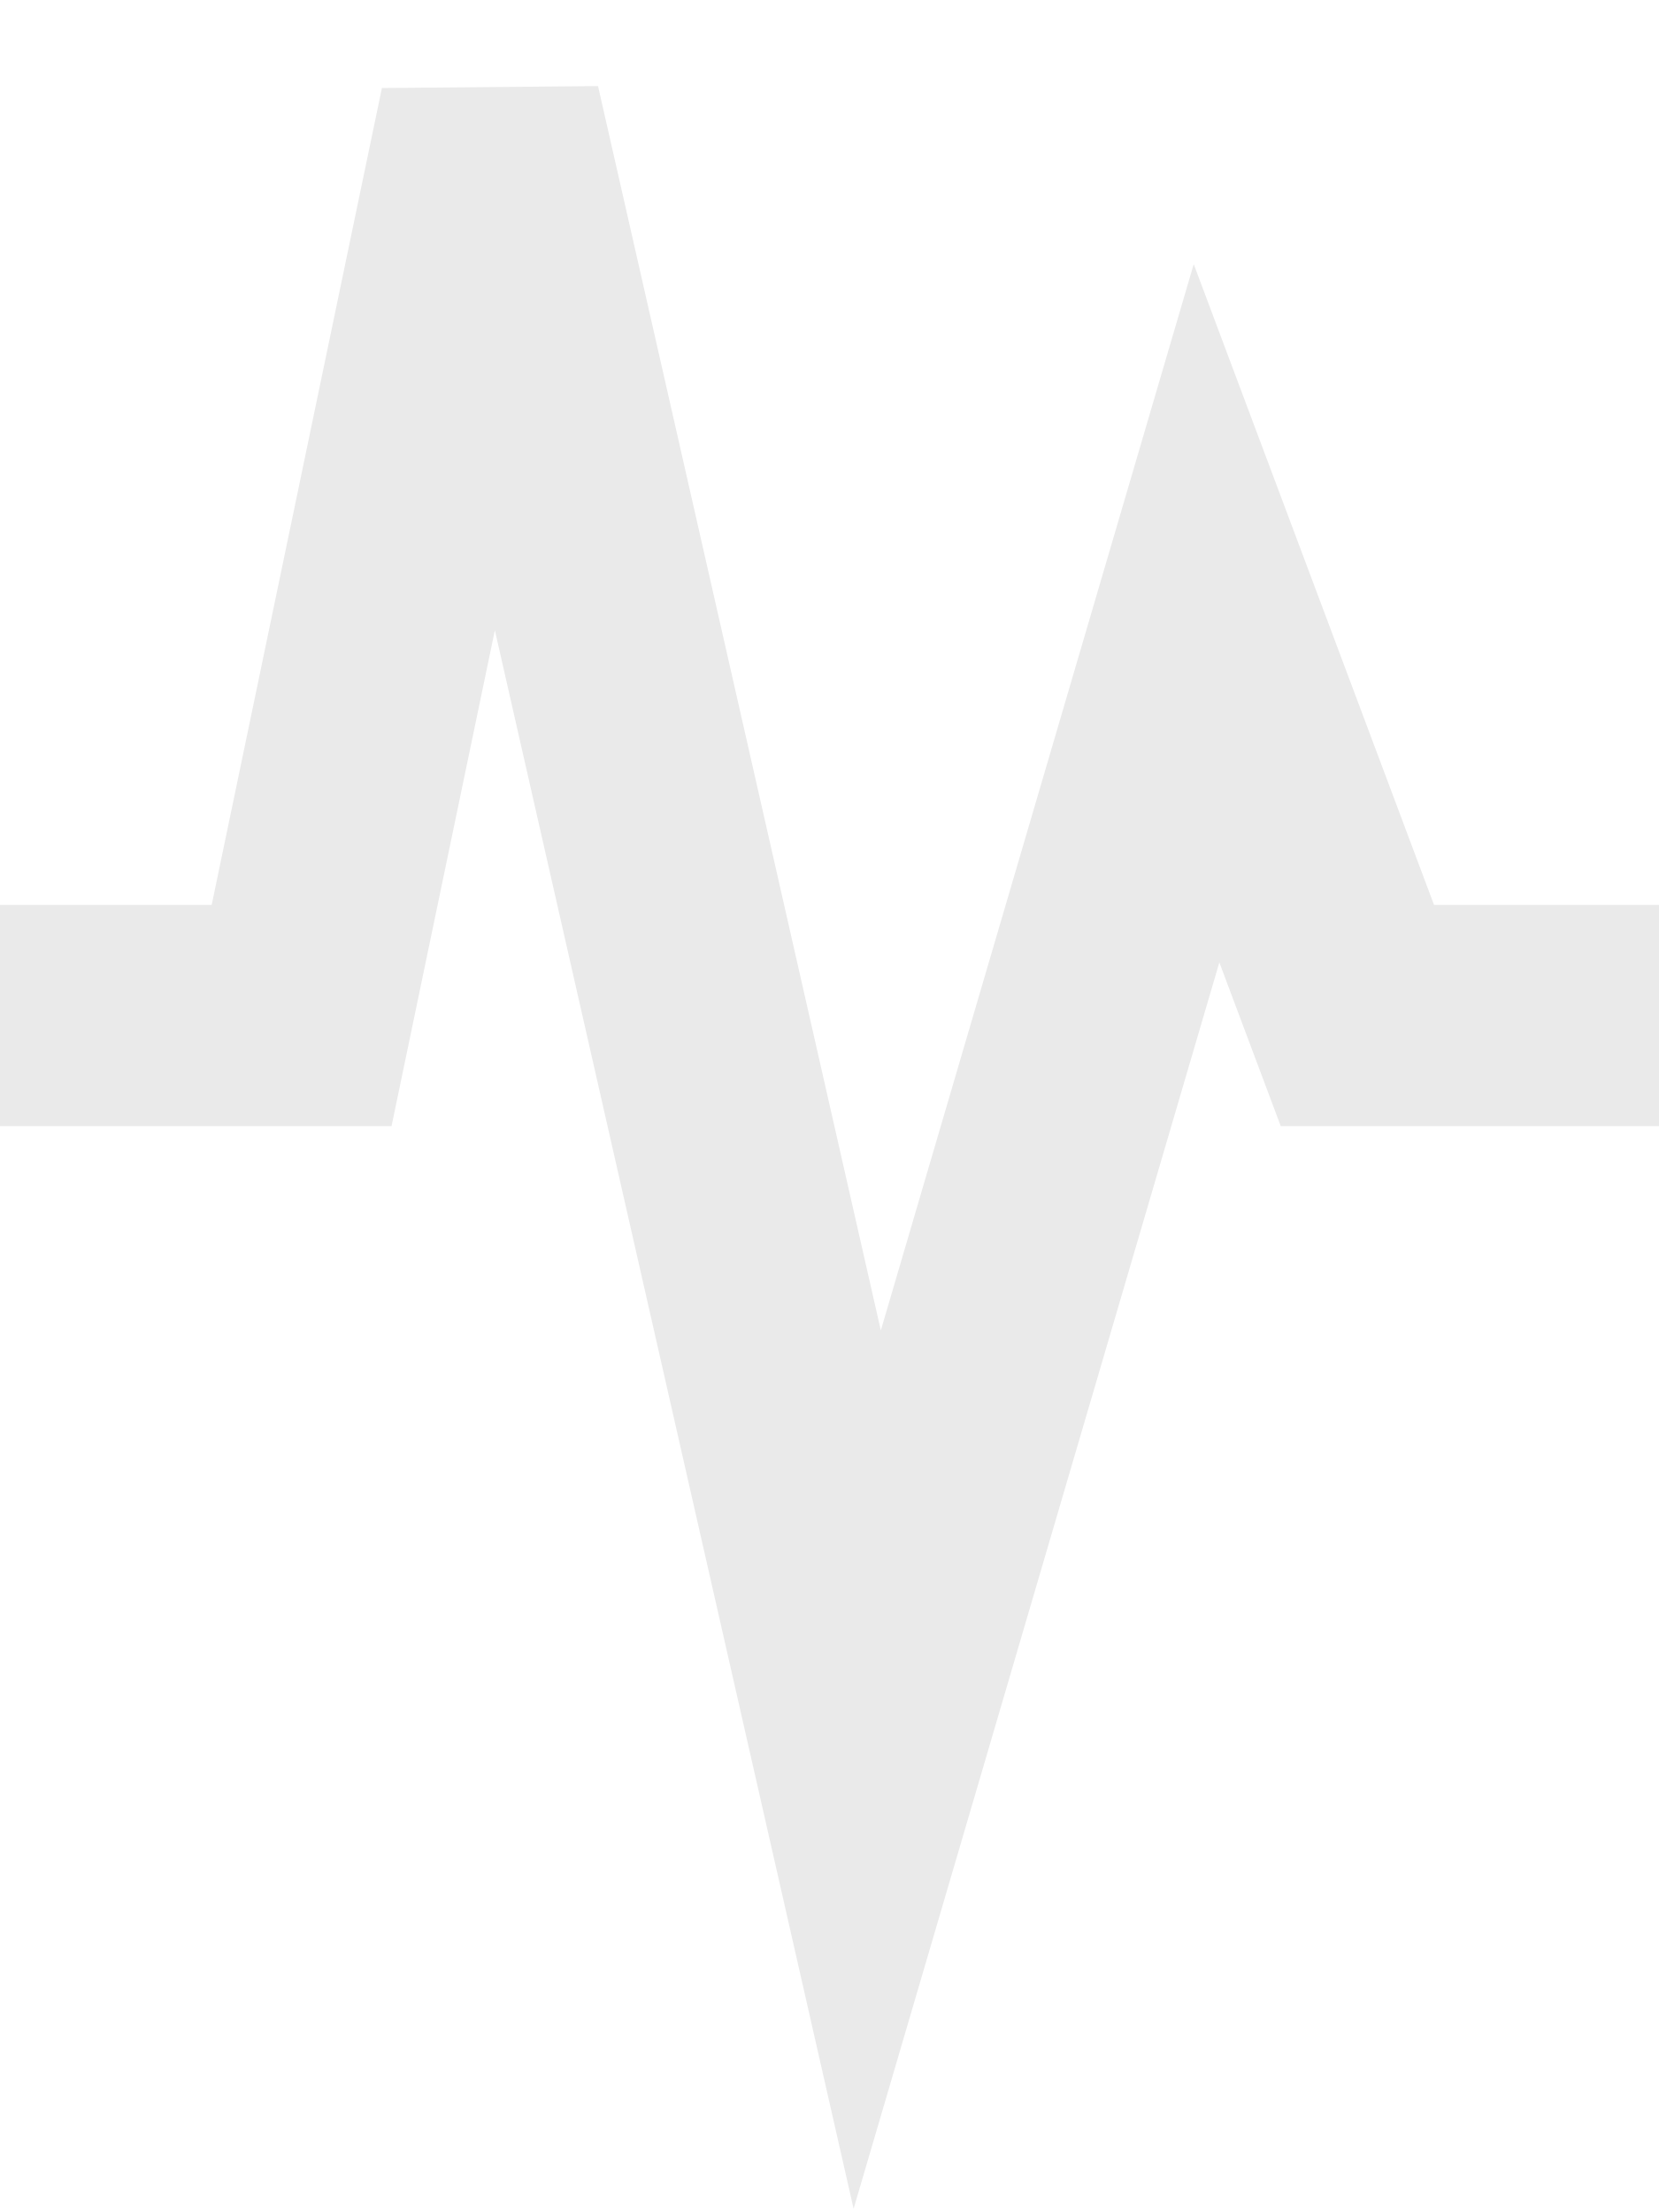
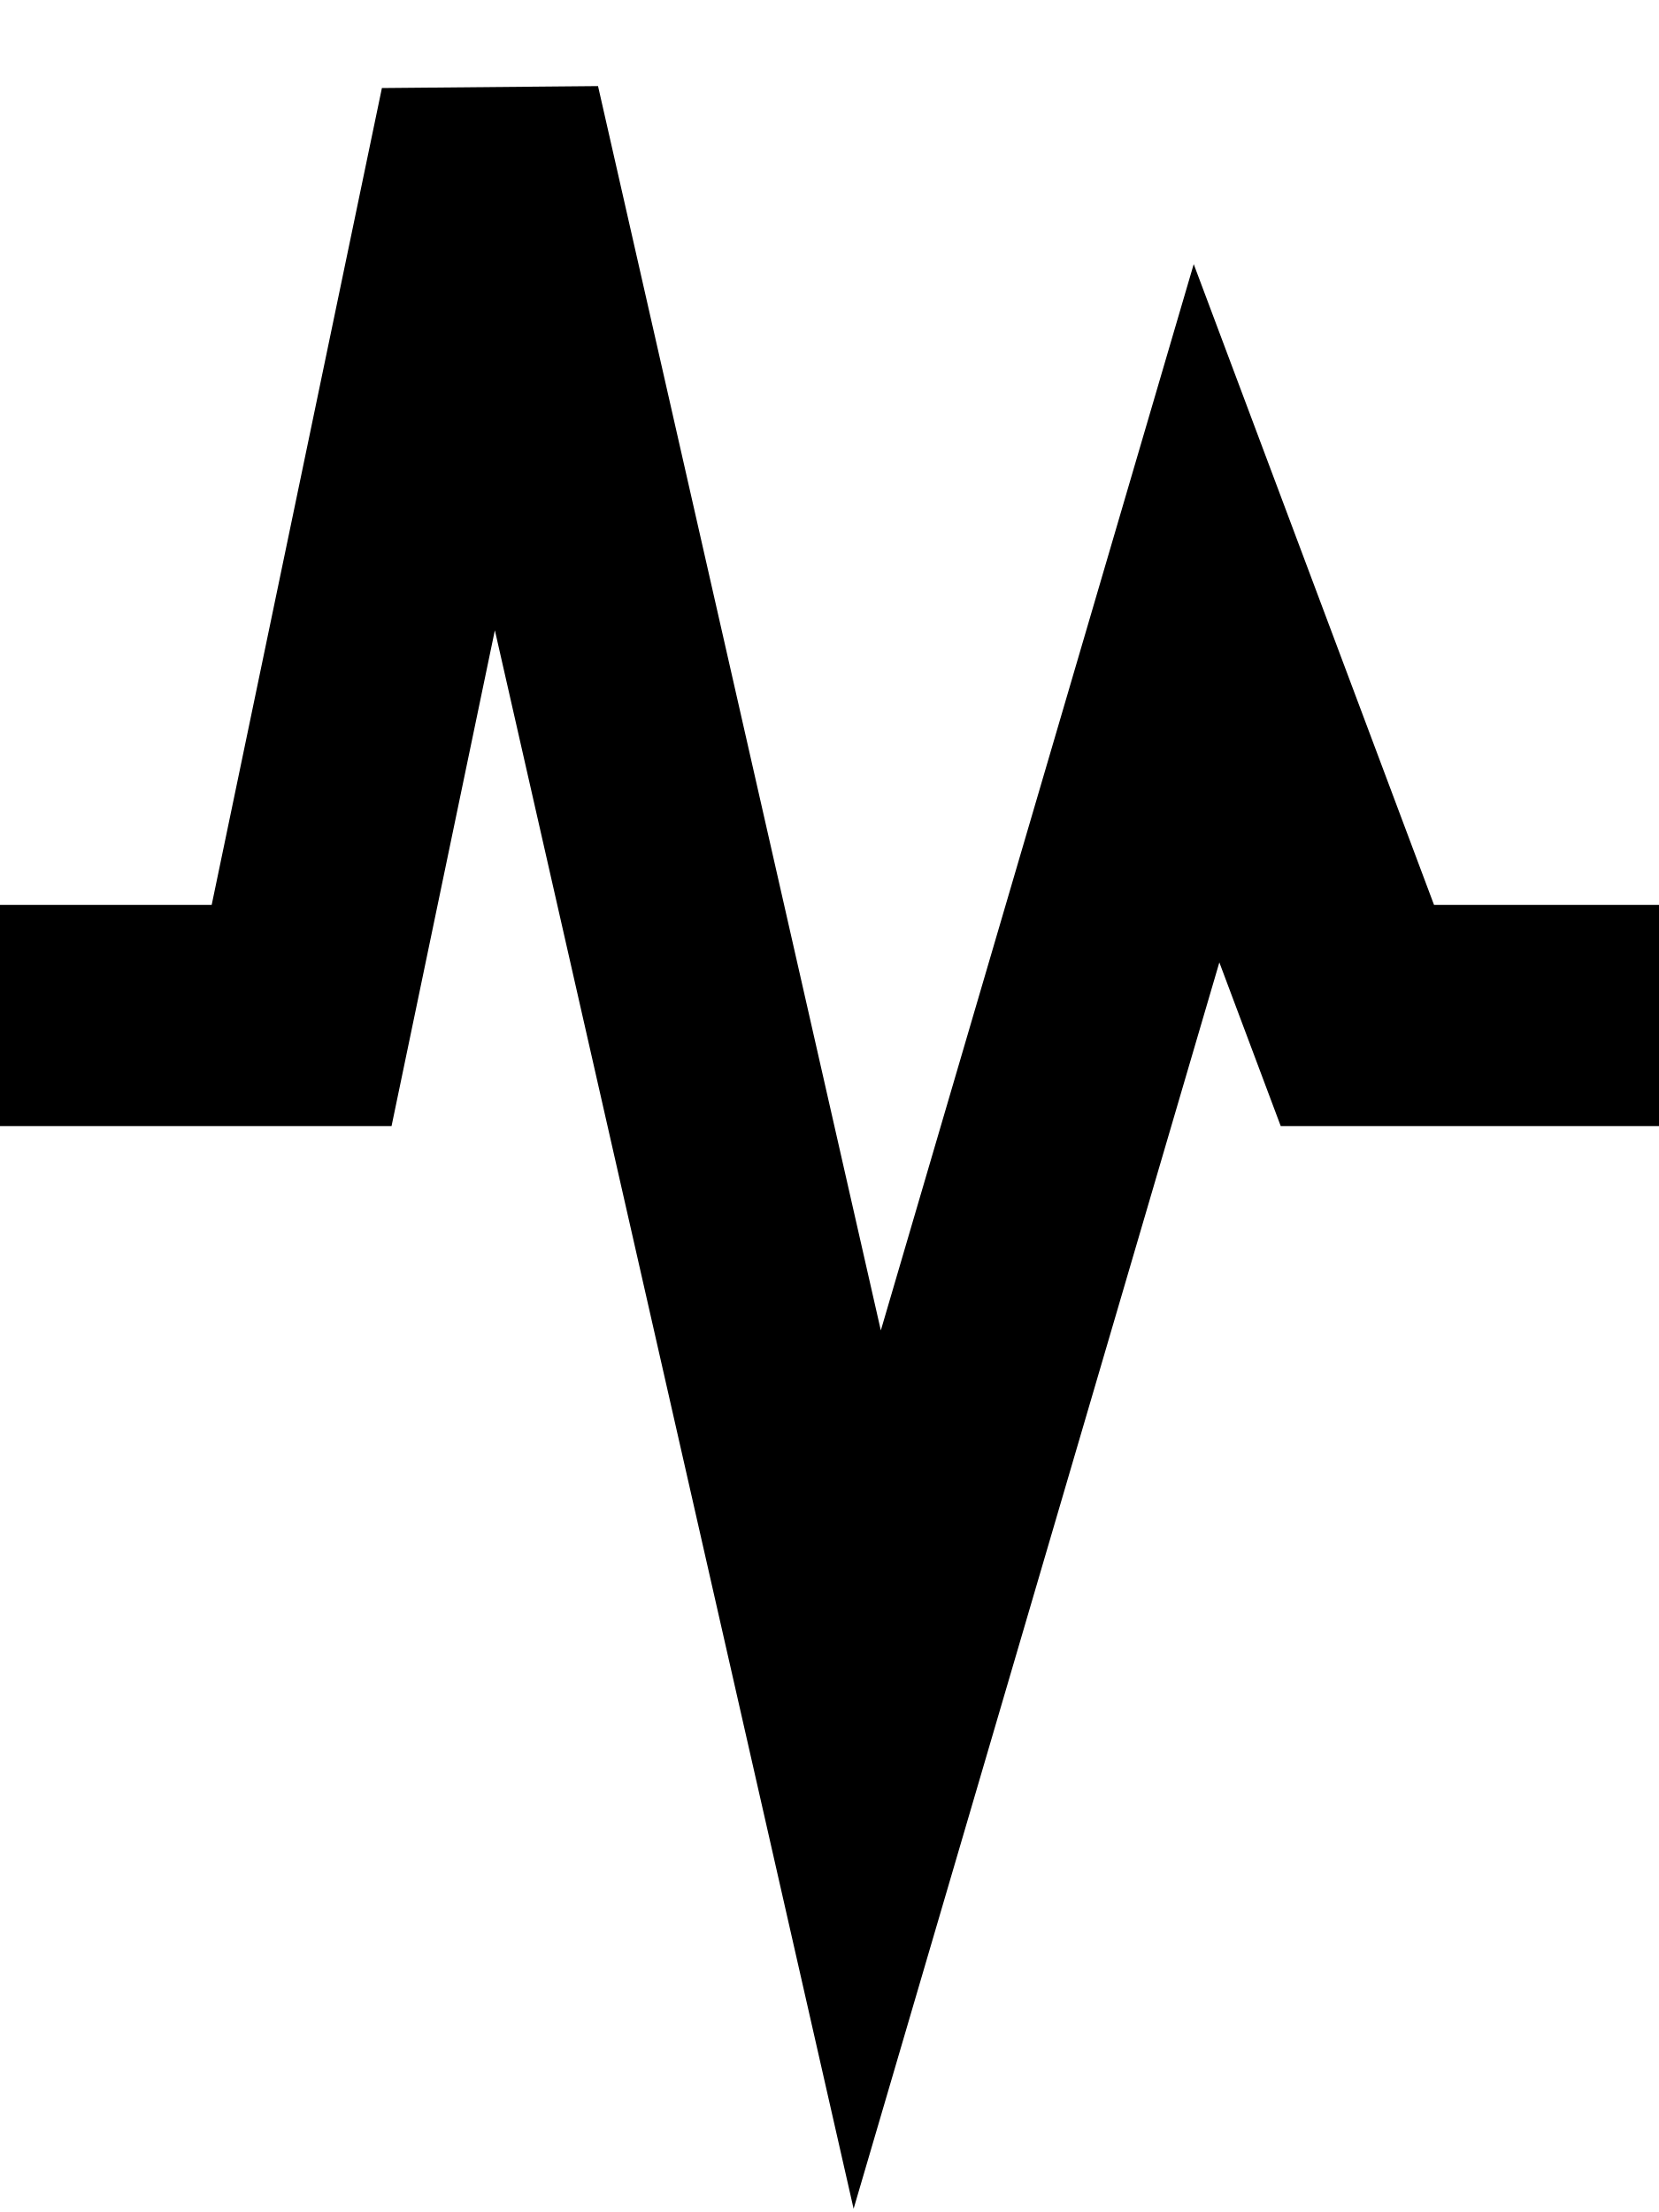
<svg xmlns="http://www.w3.org/2000/svg" width="15" height="20" viewBox="0 0 15 20" fill="none">
-   <path d="M0 9.182H2.727L4.432 1L7.841 16L10.909 5.545L12.273 9.182H15" stroke="#EAEAEA" stroke-width="2" />
+   <path d="M0 9.182H2.727L4.432 1L7.841 16L10.909 5.545L12.273 9.182H15" stroke="currentColor" stroke-width="2" />
</svg>
